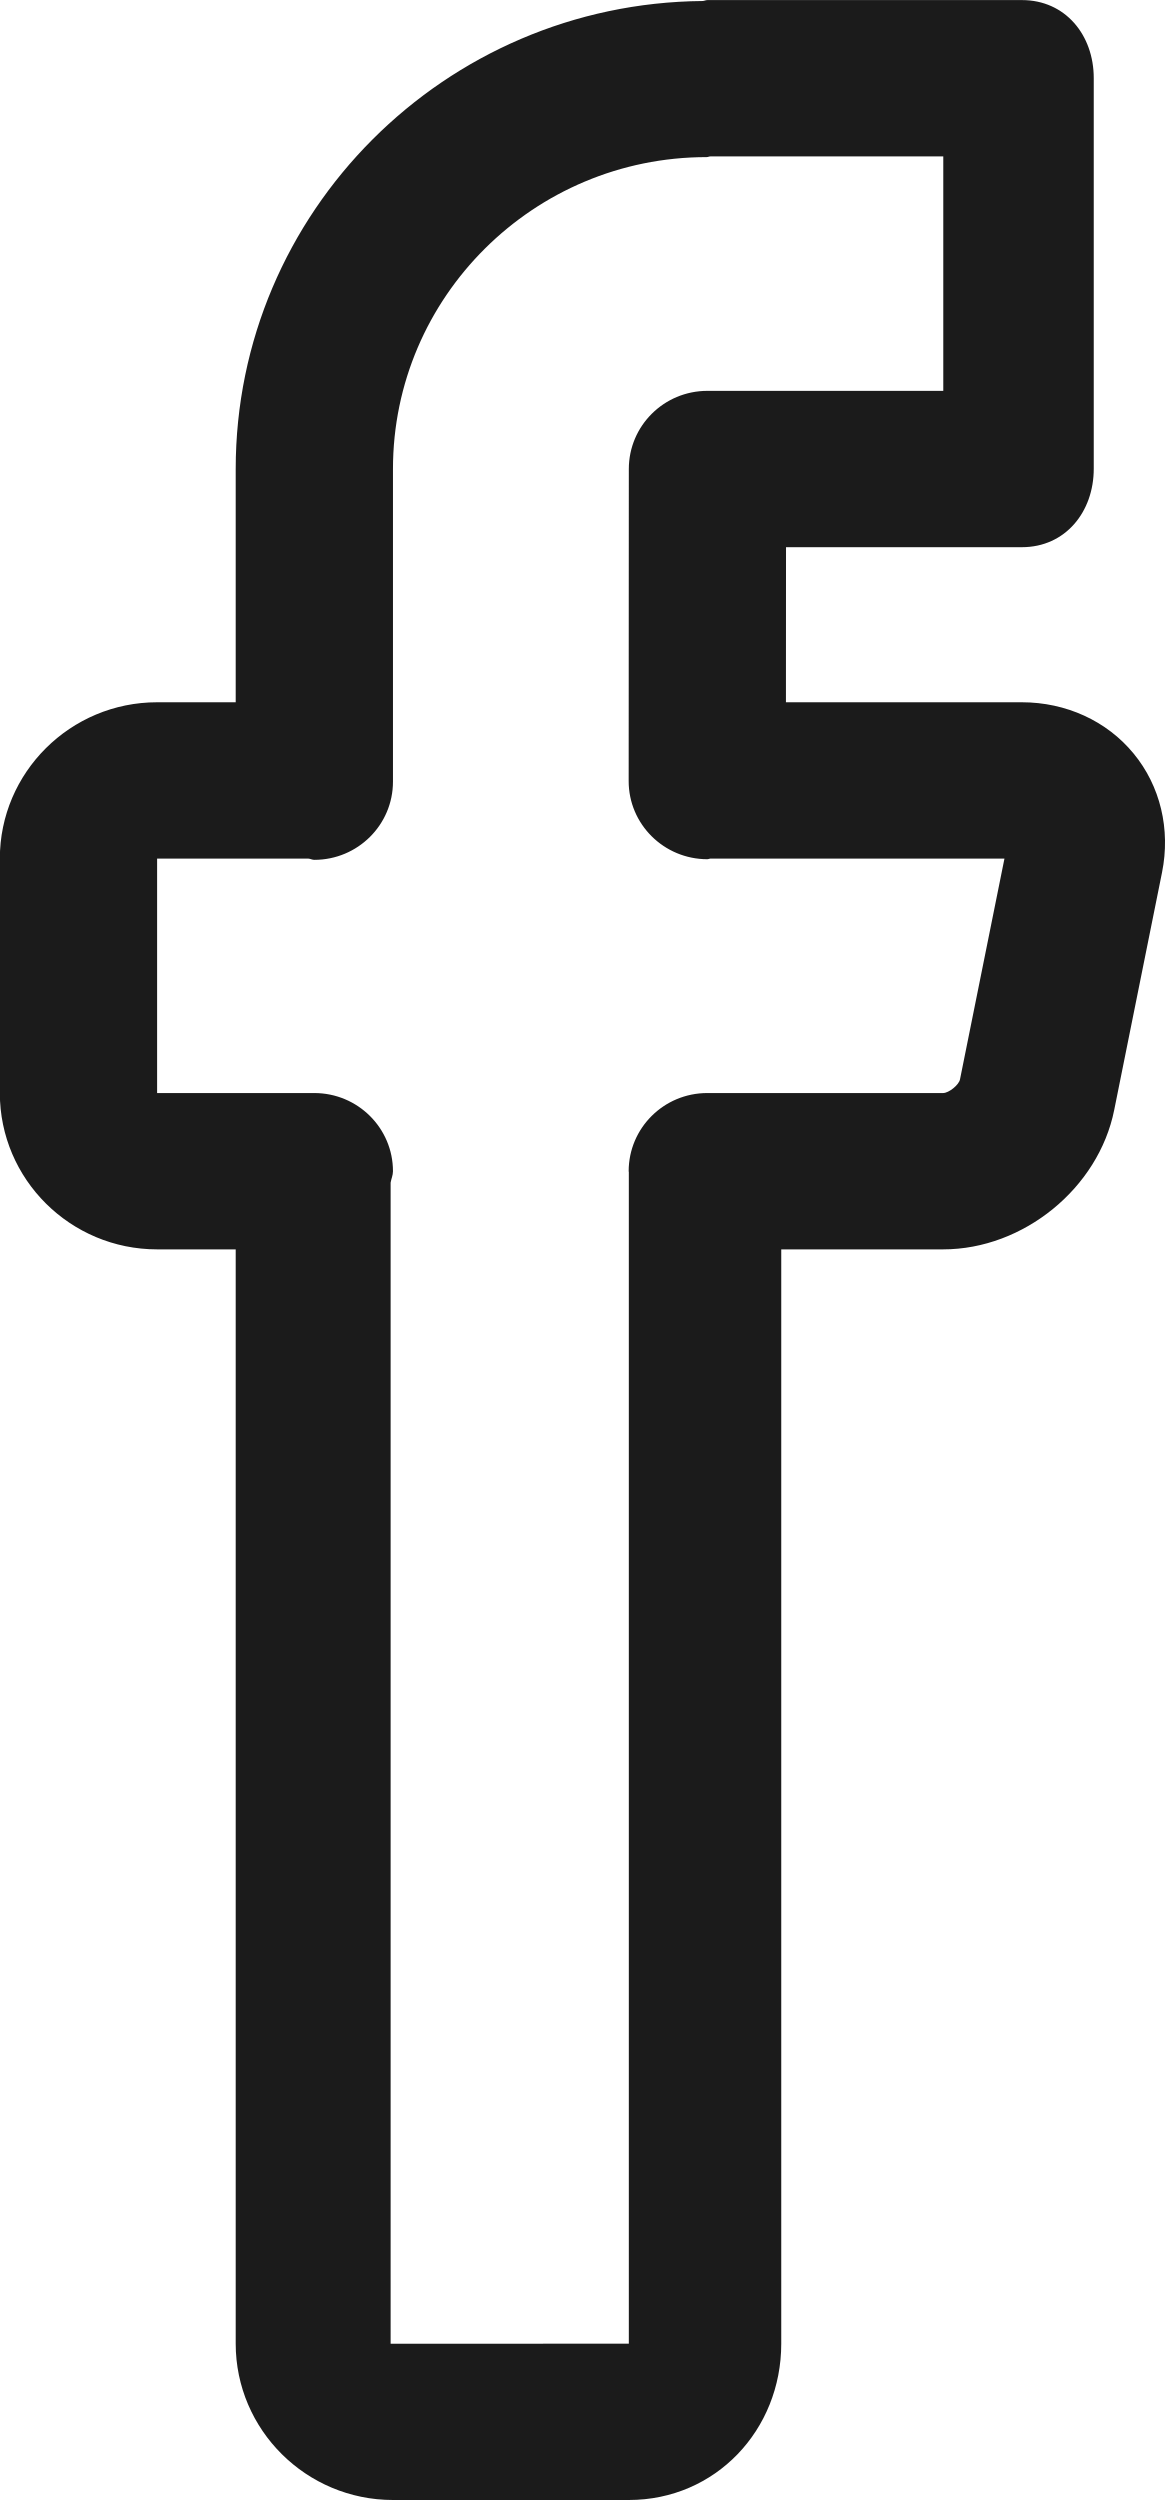
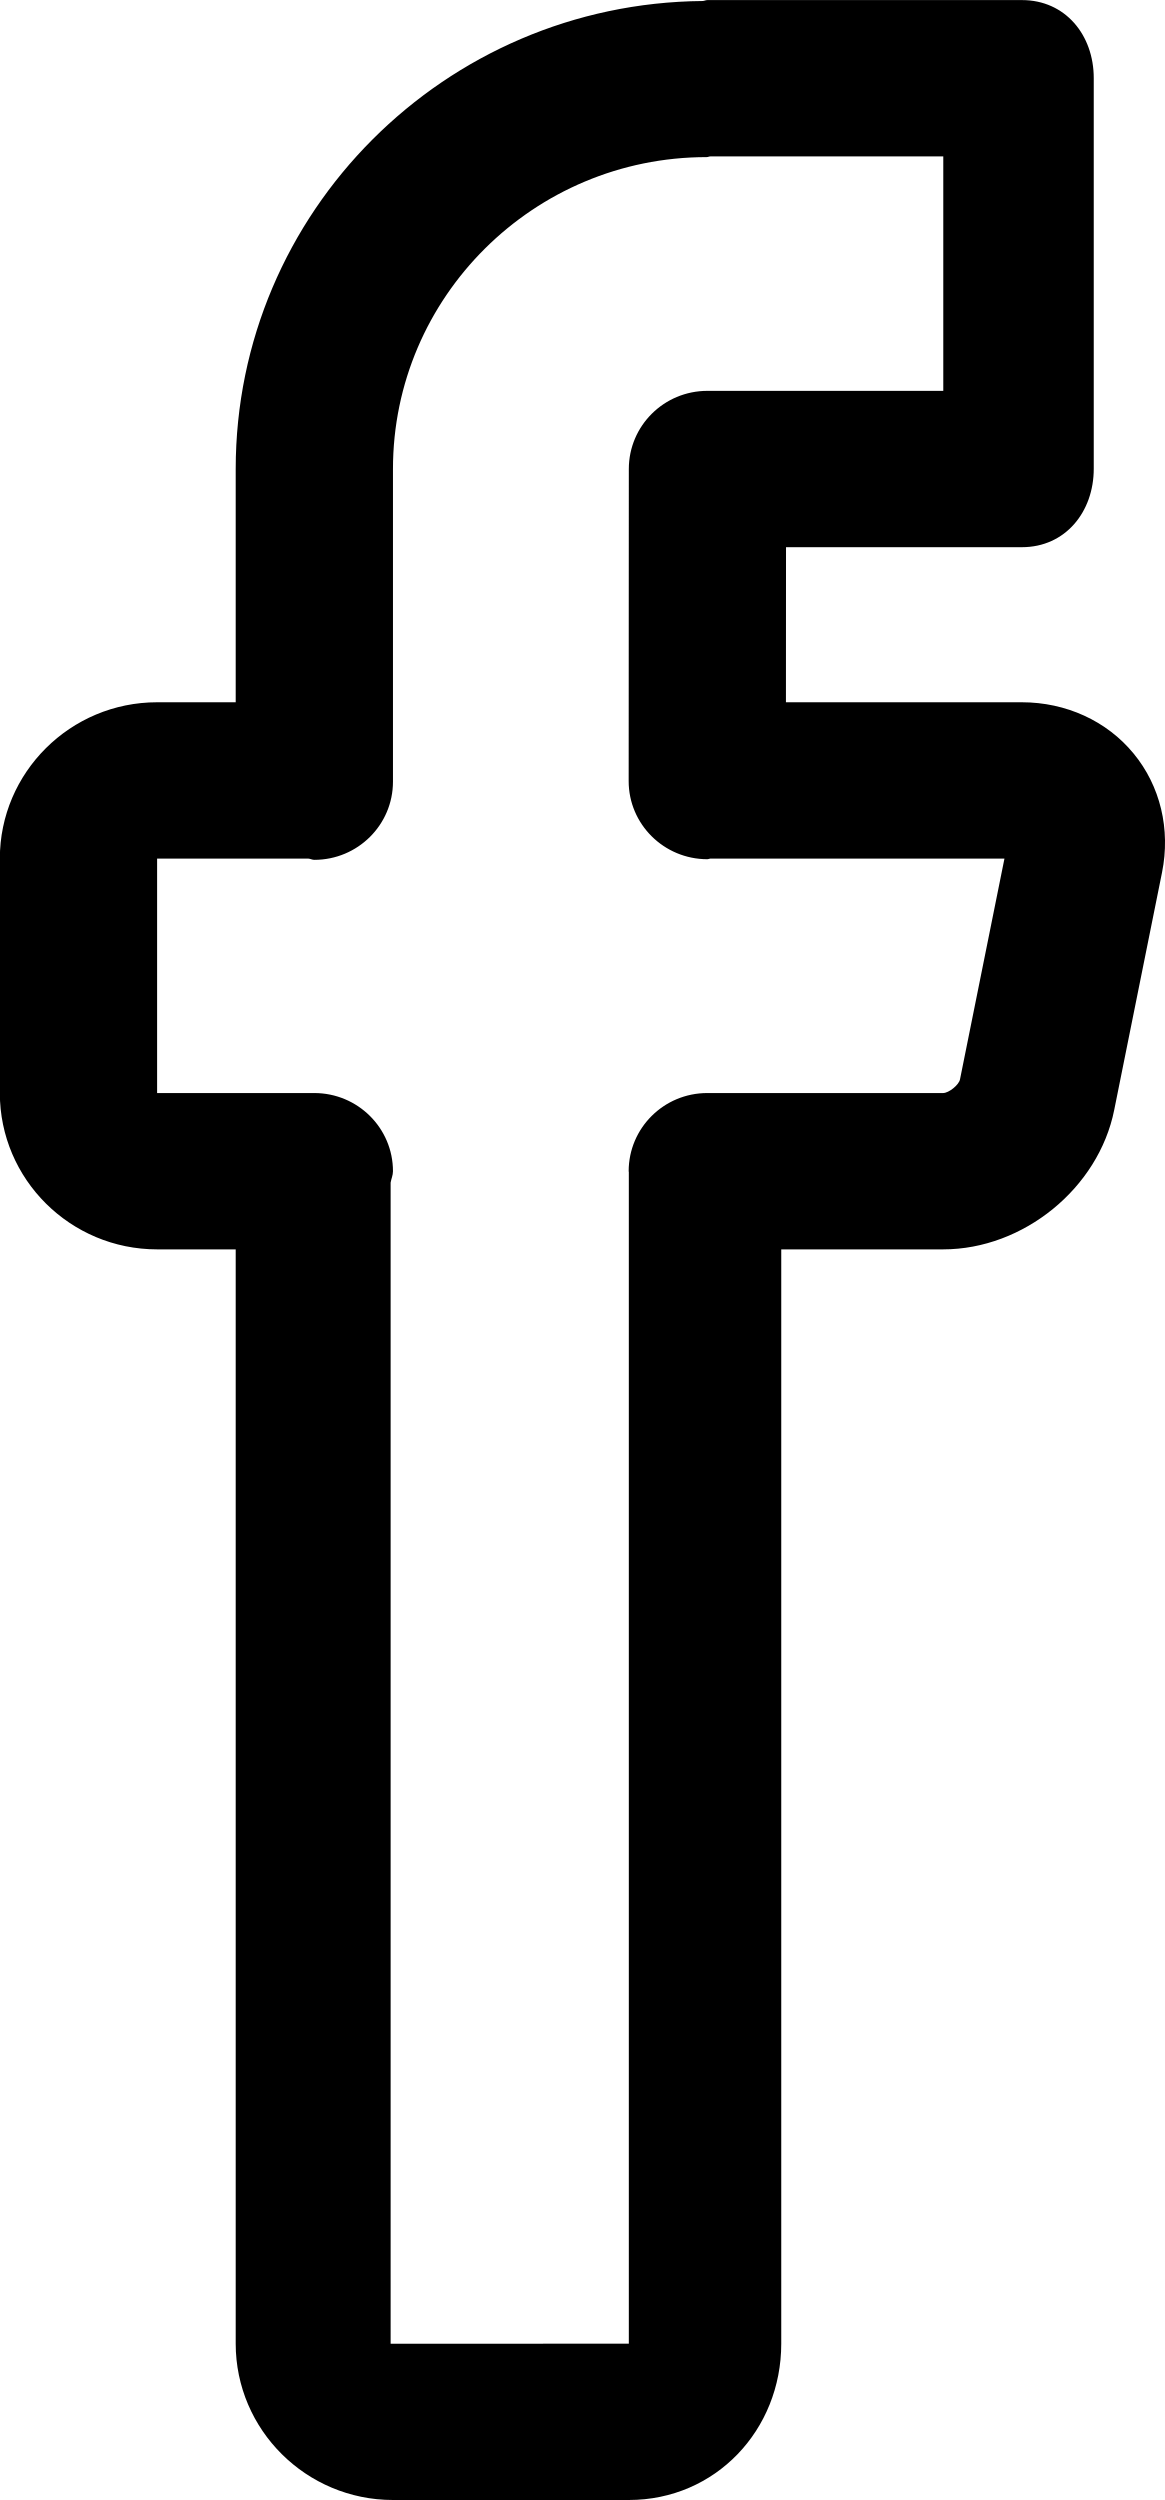
<svg xmlns="http://www.w3.org/2000/svg" preserveAspectRatio="xMidYMid" width="14.906" height="32" viewBox="0 0 14.906 32">
-   <defs>
-     <style>
-       .cls-1 {
-         fill: #1b1b1b;
-         fill-rule: evenodd;
-       }
-     </style>
-   </defs>
-   <path d="M14.874,11.167 L14.262,14.207 C14.062,15.208 13.100,15.992 12.072,15.992 L10.000,15.992 L10.000,30.000 C10.000,31.104 9.159,32.000 8.049,32.000 L5.030,32.000 C3.920,32.000 3.017,31.102 3.017,29.999 L3.017,15.992 L2.011,15.992 C0.901,15.992 -0.002,15.095 -0.002,13.991 L-0.002,10.990 C-0.002,9.887 0.901,8.989 2.011,8.989 L3.017,8.989 L3.017,6.003 C3.017,2.716 5.693,0.041 8.994,0.013 C9.015,0.012 9.033,0.001 9.055,0.001 L13.081,0.001 C13.636,0.001 14.000,0.448 14.000,1.000 L14.000,6.000 C14.000,6.553 13.636,7.004 13.081,7.004 L10.061,7.004 L10.060,8.989 L13.079,8.989 C13.645,8.989 14.167,9.228 14.509,9.644 C14.852,10.059 14.985,10.615 14.874,11.167 ZM9.092,10.990 C9.078,10.991 9.067,10.998 9.053,10.998 L9.053,10.998 C8.497,10.997 8.046,10.549 8.047,9.997 L8.047,9.990 C8.047,9.990 8.047,9.990 8.047,9.990 C8.047,9.990 8.047,9.990 8.047,9.990 L8.049,6.003 C8.049,5.450 8.499,5.003 9.055,5.003 L12.074,5.003 L12.074,2.002 L9.094,2.002 C9.077,2.002 9.063,2.011 9.045,2.011 C6.831,2.011 5.030,3.802 5.030,6.003 L5.030,10.005 C5.030,10.558 4.579,11.006 4.023,11.006 C3.996,11.006 3.973,10.992 3.946,10.990 L2.011,10.990 L2.011,13.991 L4.023,13.991 C4.579,13.991 5.030,14.439 5.030,14.992 C5.030,15.044 5.008,15.088 5.000,15.138 L5.000,30.000 L8.049,29.999 L8.049,15.002 C8.049,14.998 8.047,14.995 8.047,14.992 C8.047,14.439 8.497,13.991 9.053,13.991 L12.072,13.991 C12.145,13.991 12.275,13.886 12.288,13.816 L12.857,10.990 L9.092,10.990 Z" class="cls-1" />
+   <path d="M14.874,11.167 L14.262,14.207 C14.062,15.208 13.100,15.992 12.072,15.992 L10.000,15.992 L10.000,30.000 C10.000,31.104 9.159,32.000 8.049,32.000 L5.030,32.000 C3.920,32.000 3.017,31.102 3.017,29.999 L3.017,15.992 L2.011,15.992 C0.901,15.992 -0.002,15.095 -0.002,13.991 L-0.002,10.990 C-0.002,9.887 0.901,8.989 2.011,8.989 L3.017,8.989 L3.017,6.003 C3.017,2.716 5.693,0.041 8.994,0.013 C9.015,0.012 9.033,0.001 9.055,0.001 L13.081,0.001 C13.636,0.001 14.000,0.448 14.000,1.000 L14.000,6.000 C14.000,6.553 13.636,7.004 13.081,7.004 L10.061,7.004 L10.060,8.989 L13.079,8.989 C13.645,8.989 14.167,9.228 14.509,9.644 C14.852,10.059 14.985,10.615 14.874,11.167 ZM9.092,10.990 C9.078,10.991 9.067,10.998 9.053,10.998 L9.053,10.998 C8.497,10.997 8.046,10.549 8.047,9.997 L8.047,9.990 C8.047,9.990 8.047,9.990 8.047,9.990 C8.047,9.990 8.047,9.990 8.047,9.990 L8.049,6.003 C8.049,5.450 8.499,5.003 9.055,5.003 L12.074,5.003 L12.074,2.002 L9.094,2.002 C9.077,2.002 9.063,2.011 9.045,2.011 C6.831,2.011 5.030,3.802 5.030,6.003 L5.030,10.005 C5.030,10.558 4.579,11.006 4.023,11.006 C3.996,11.006 3.973,10.992 3.946,10.990 L2.011,10.990 L2.011,13.991 L4.023,13.991 C4.579,13.991 5.030,14.439 5.030,14.992 C5.030,15.044 5.008,15.088 5.000,15.138 L5.000,30.000 L8.049,29.999 L8.049,15.002 C8.049,14.998 8.047,14.995 8.047,14.992 C8.047,14.439 8.497,13.991 9.053,13.991 L12.072,13.991 C12.145,13.991 12.275,13.886 12.288,13.816 L12.857,10.990 L9.092,10.990 Z" />
</svg>
